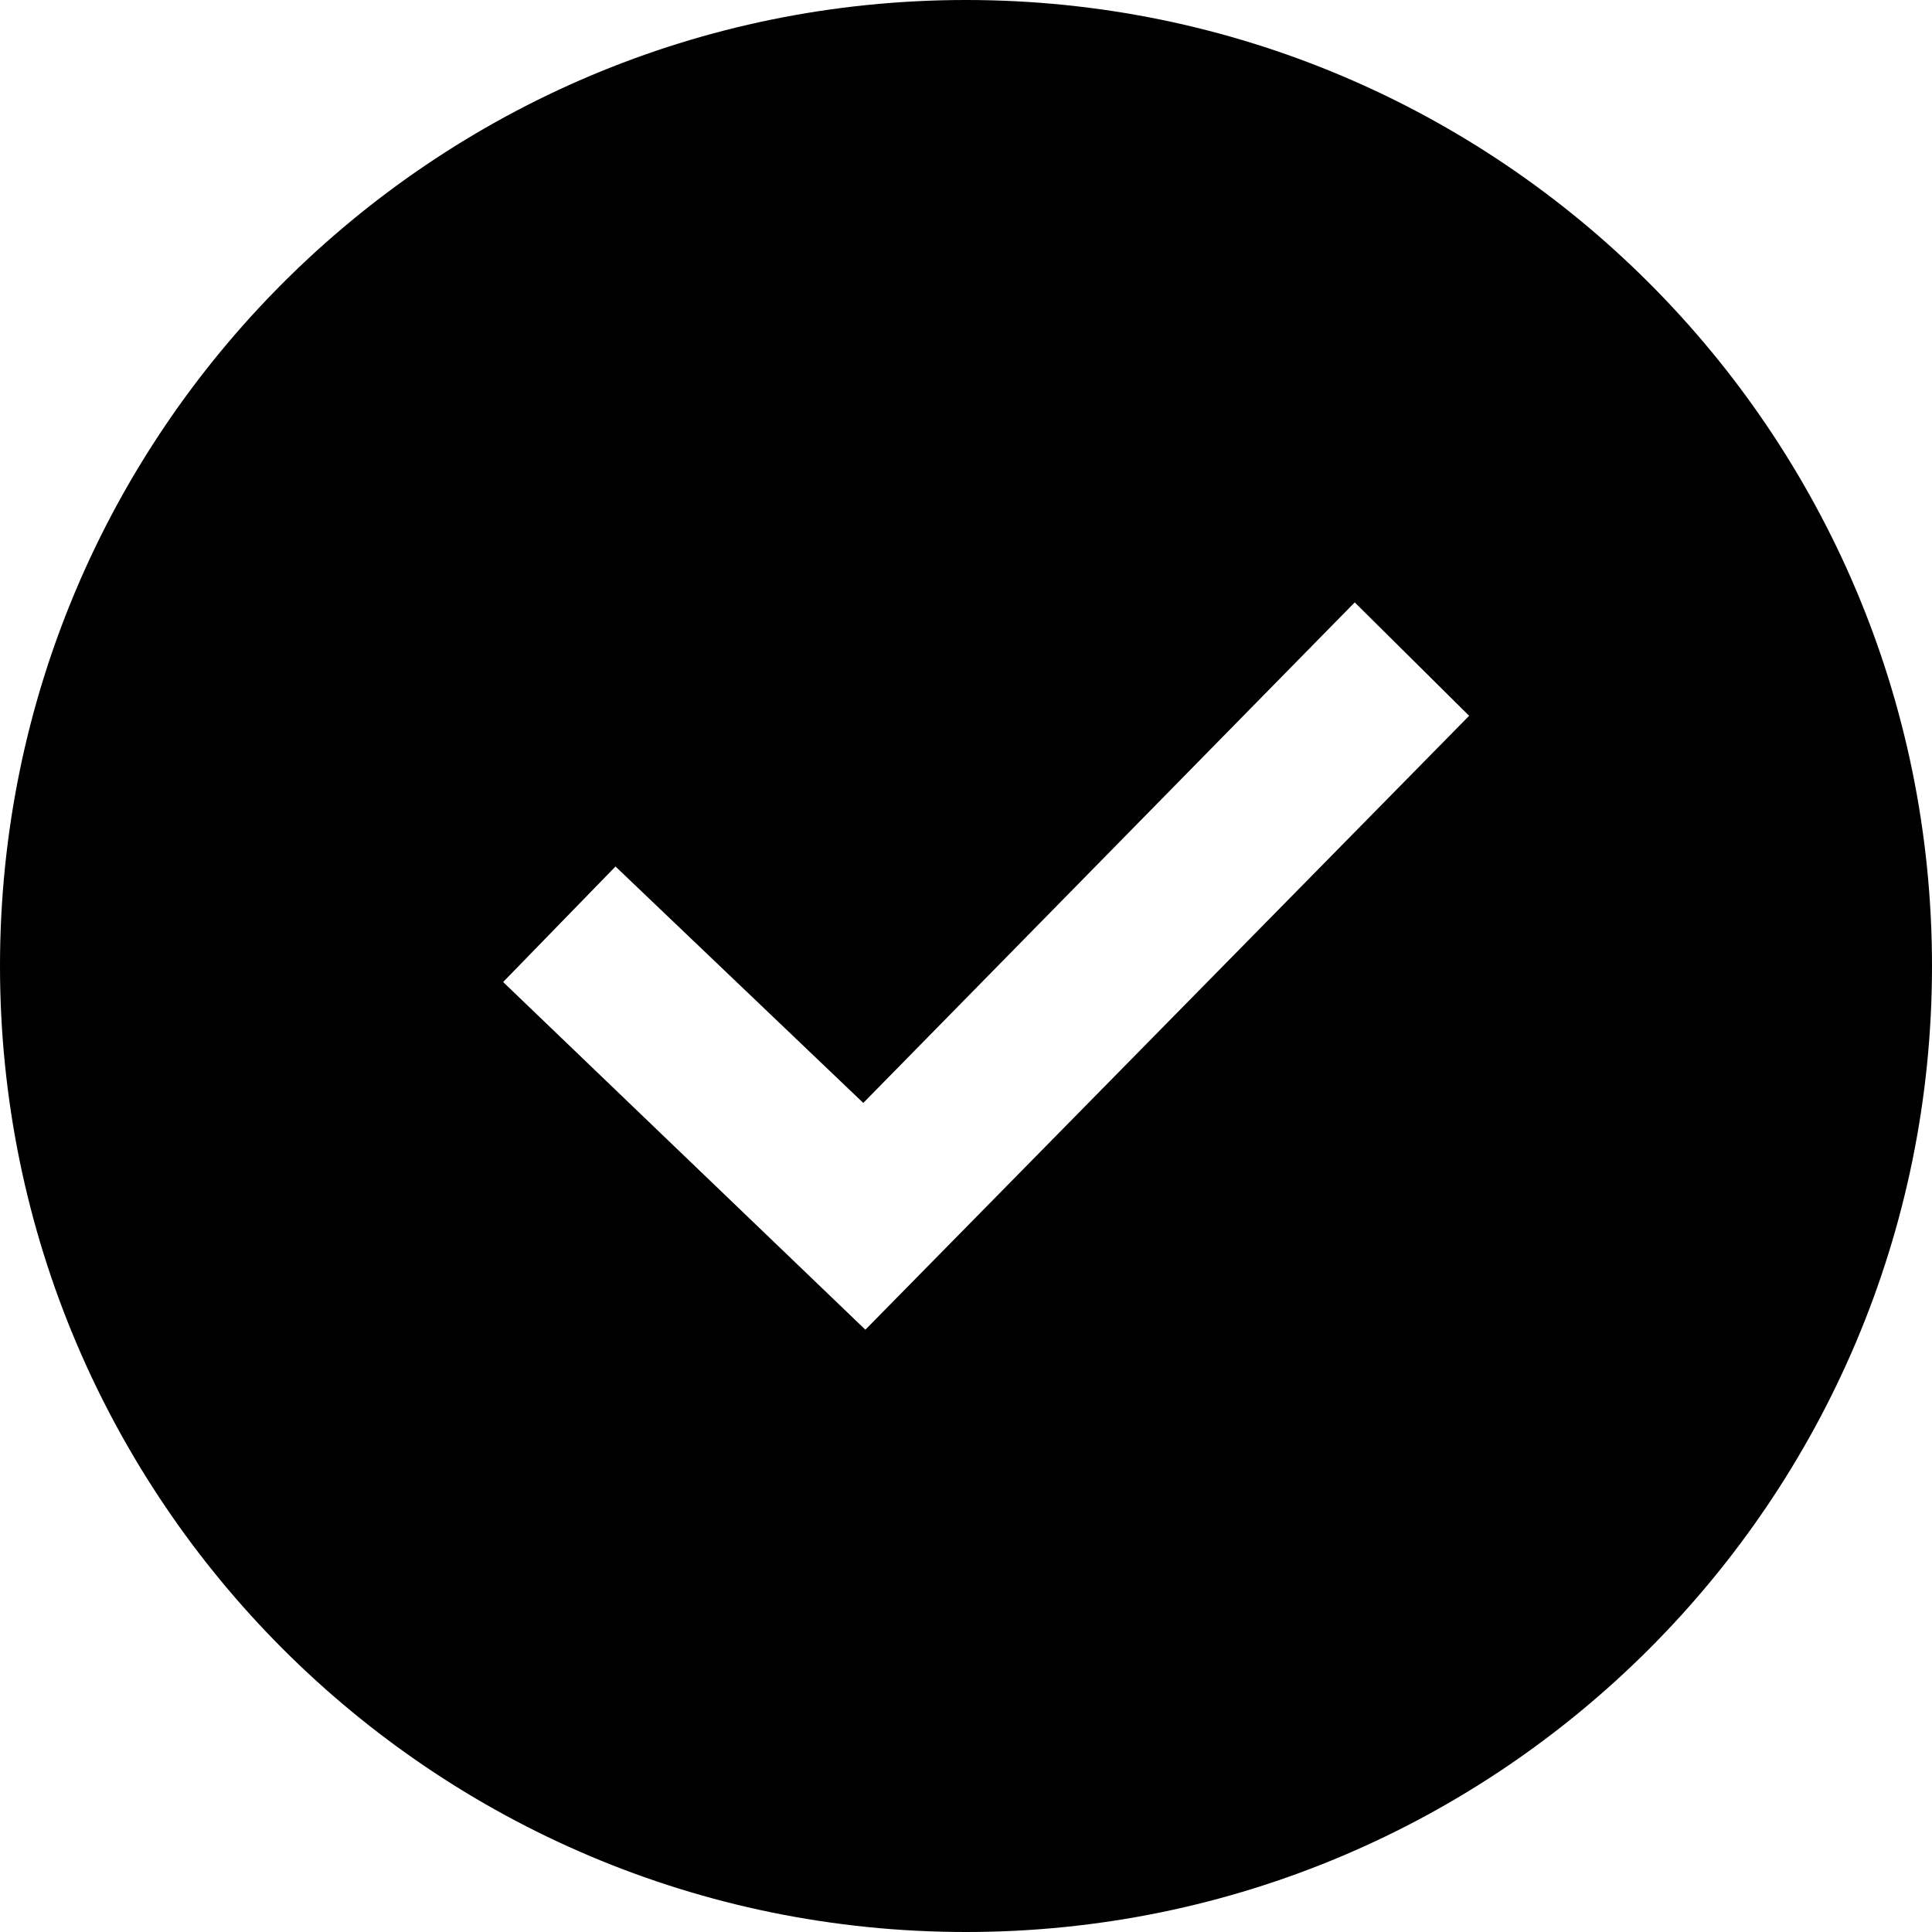
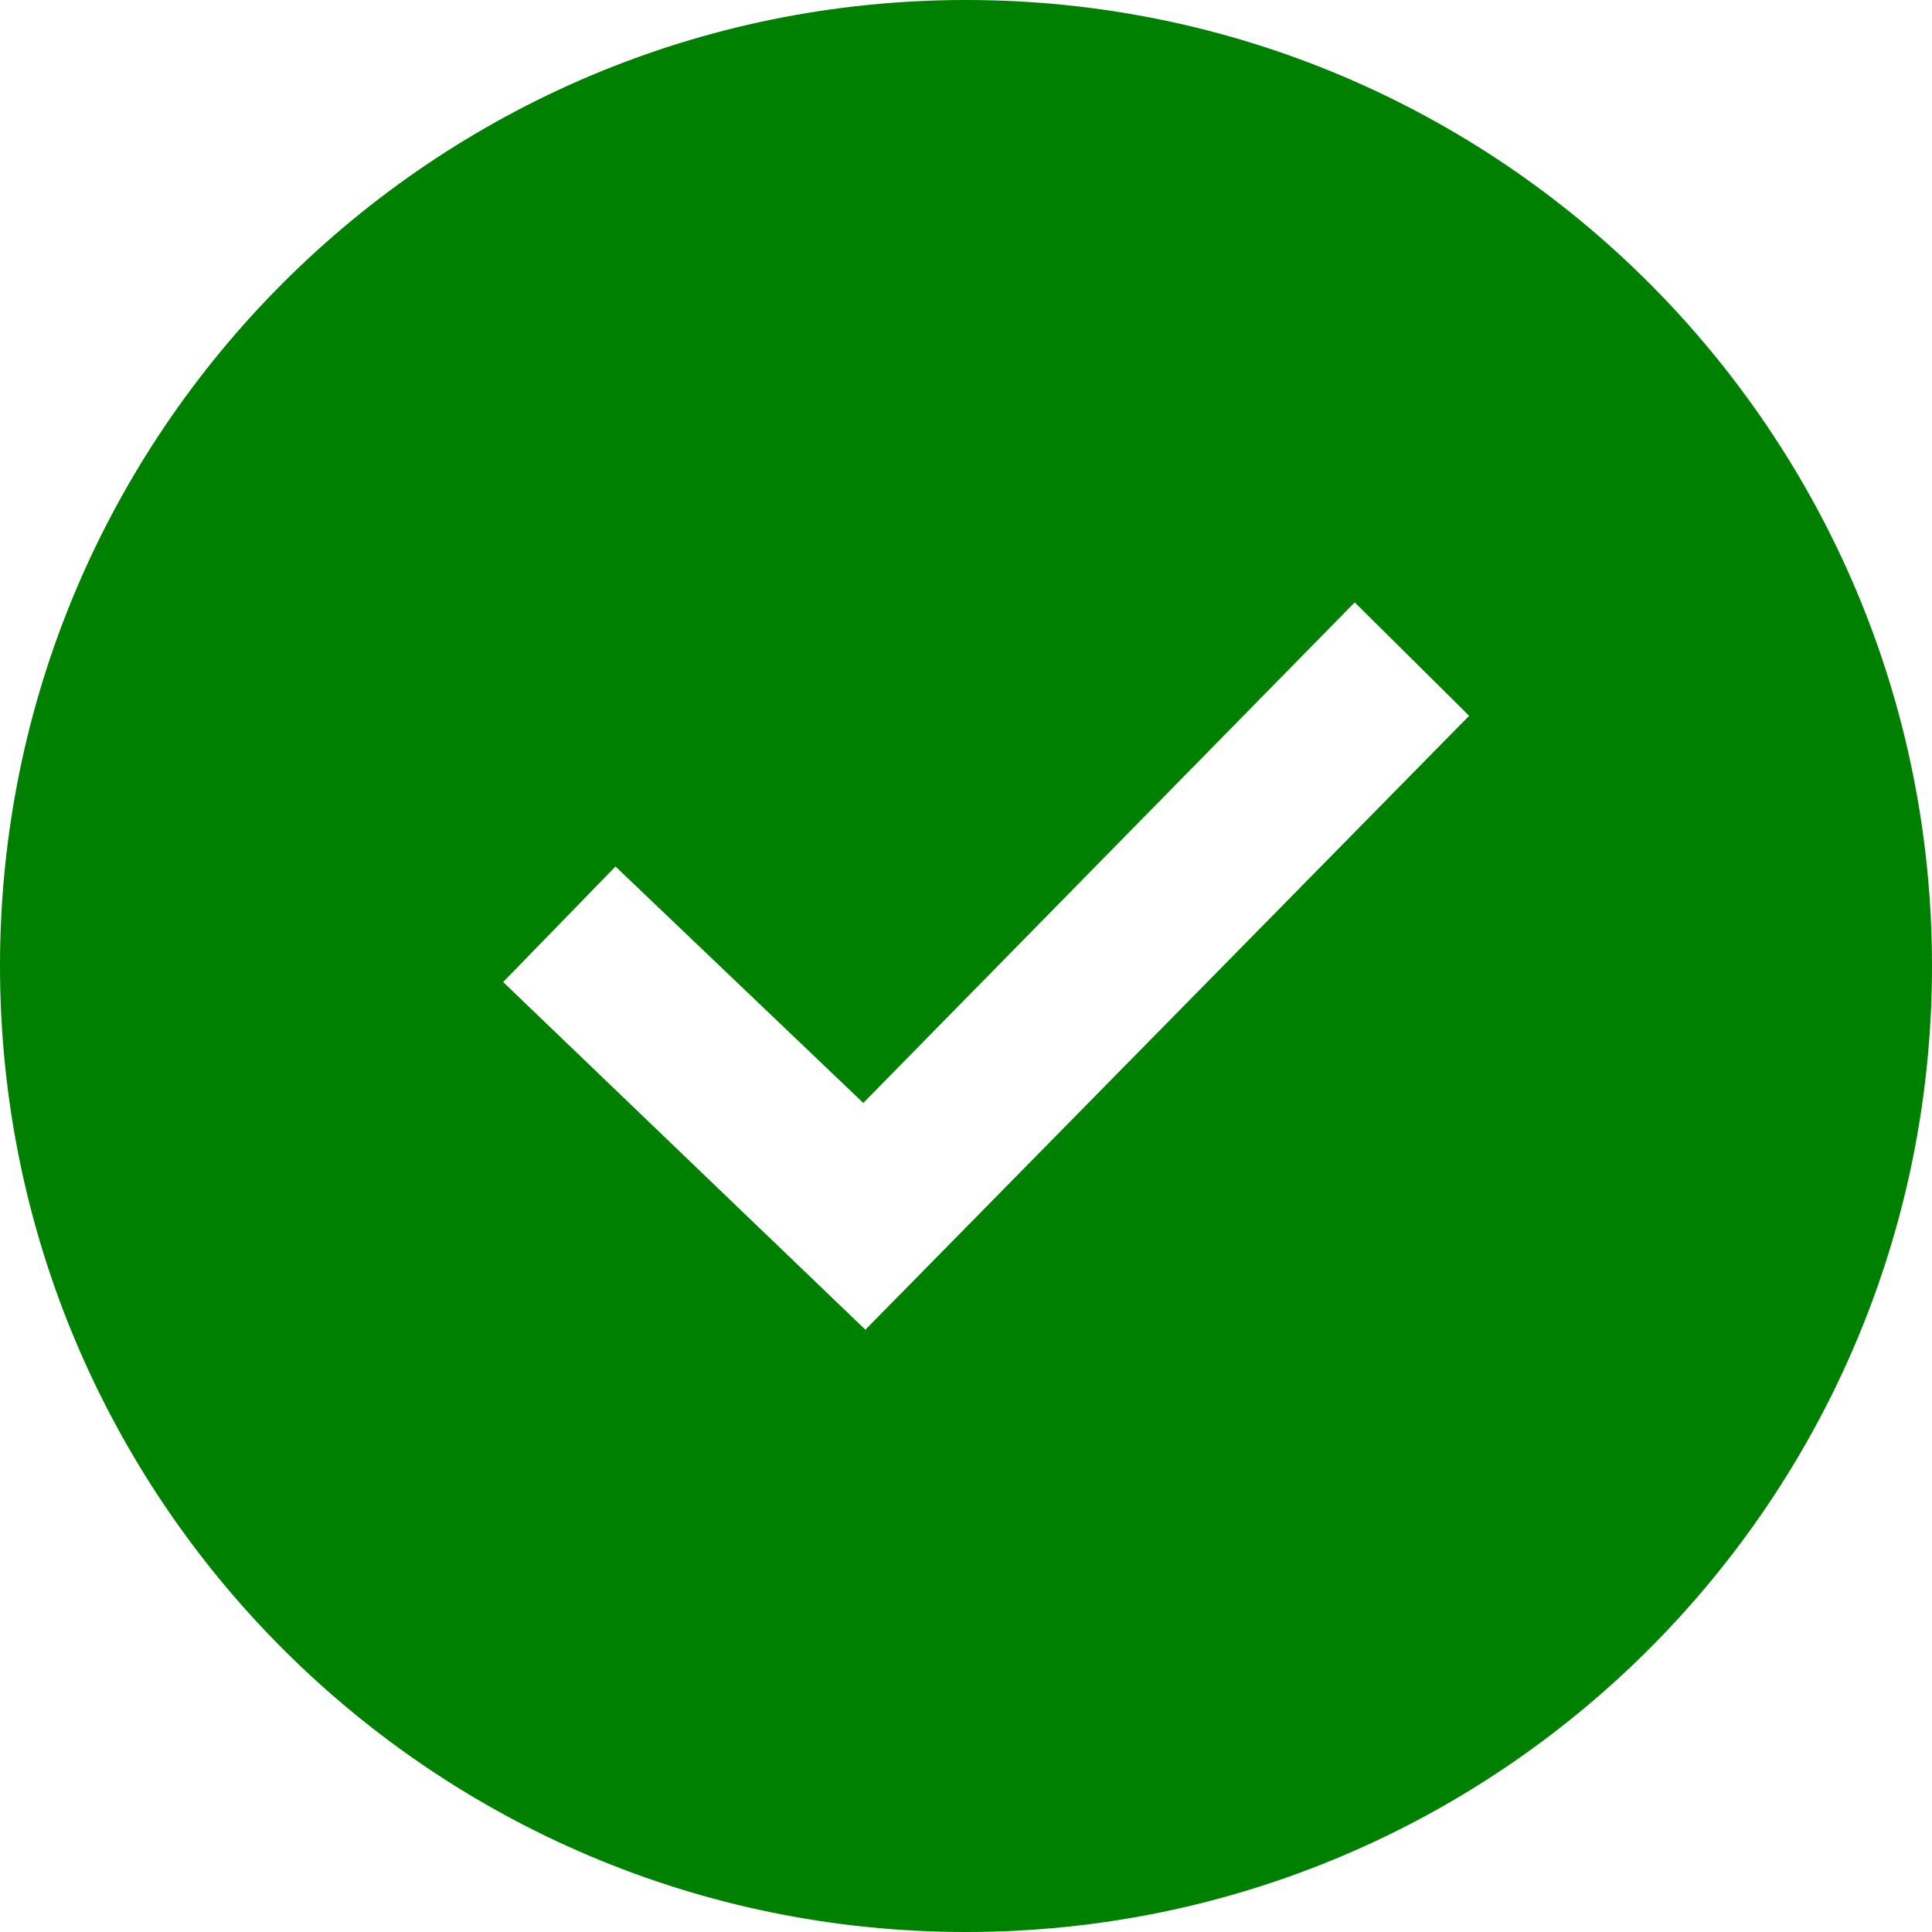
<svg xmlns="http://www.w3.org/2000/svg" width="24" height="24" viewBox="0 0 24 24">
-   <path d="M12 0c-6.627 0-12 5.373-12 12s5.373 12 12 12 12-5.373 12-12-5.373-12-12-12zm-1.25 16.518l-4.5-4.319 1.396-1.435 3.078 2.937 6.105-6.218 1.421 1.409-7.5 7.626z" />
+   <path fill="green" d="M12 0c-6.627 0-12 5.373-12 12s5.373 12 12 12 12-5.373 12-12-5.373-12-12-12zm-1.25 16.518l-4.5-4.319 1.396-1.435 3.078 2.937 6.105-6.218 1.421 1.409-7.5 7.626z" />
</svg>
